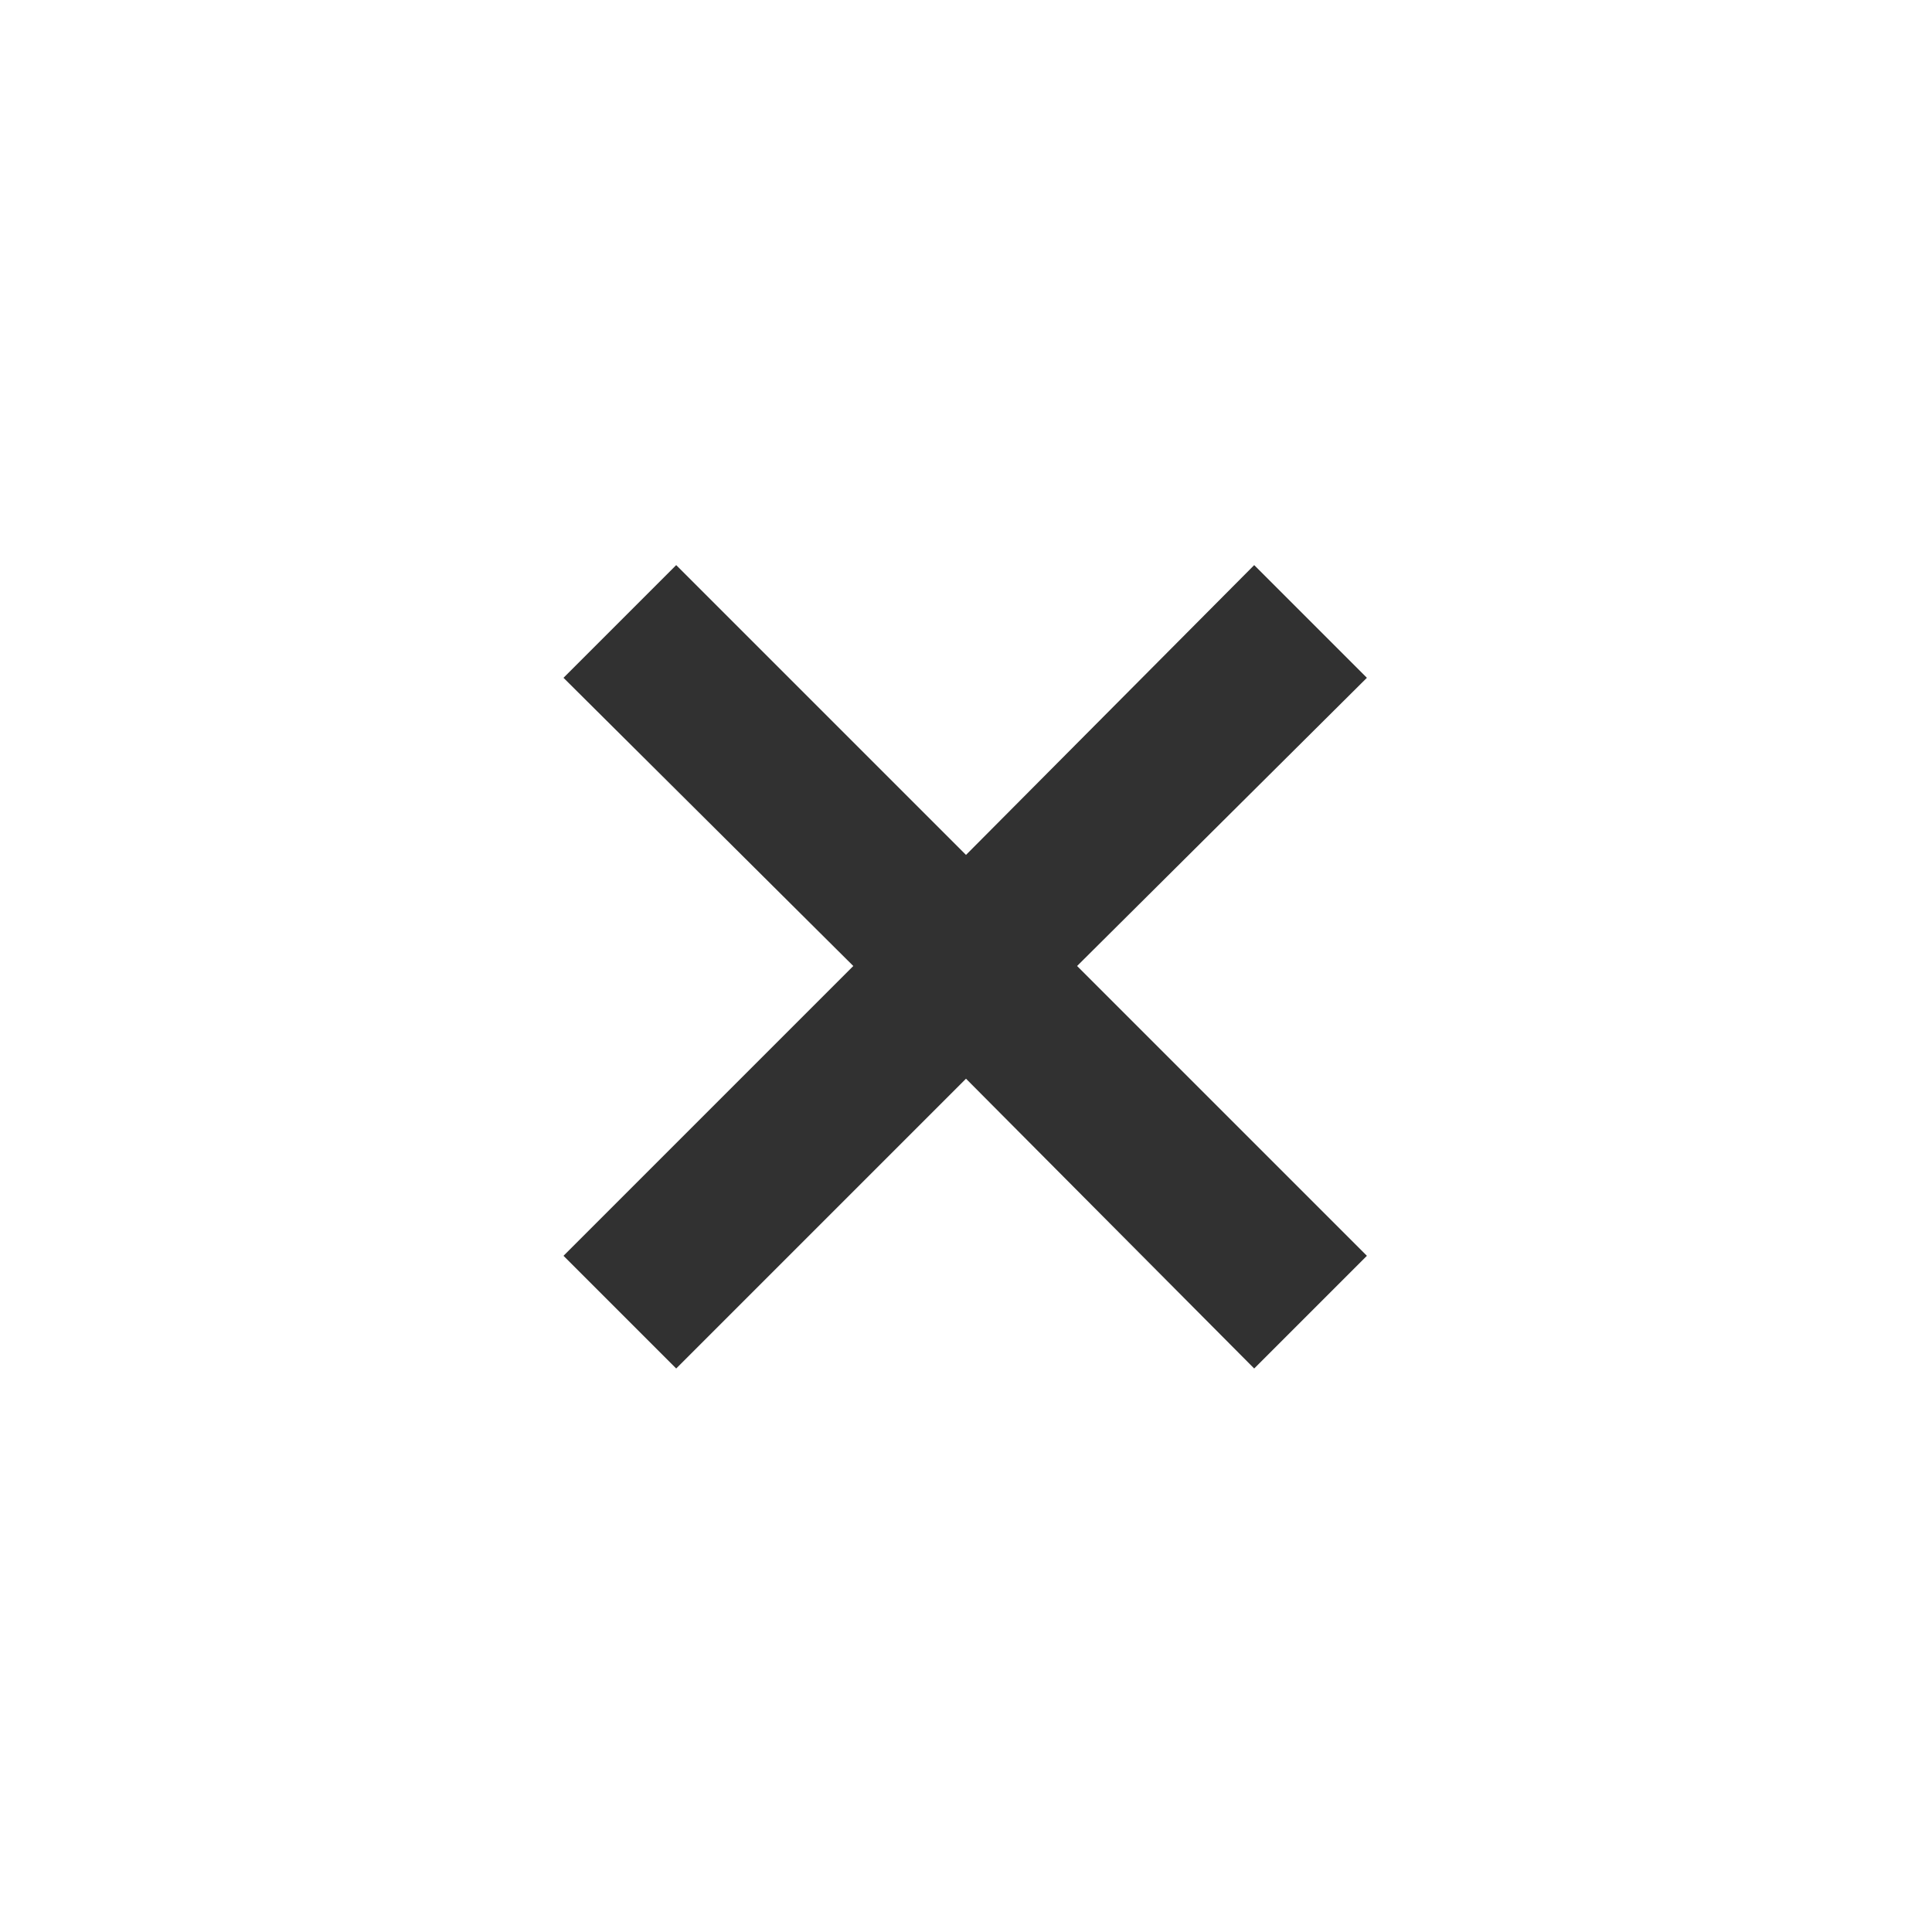
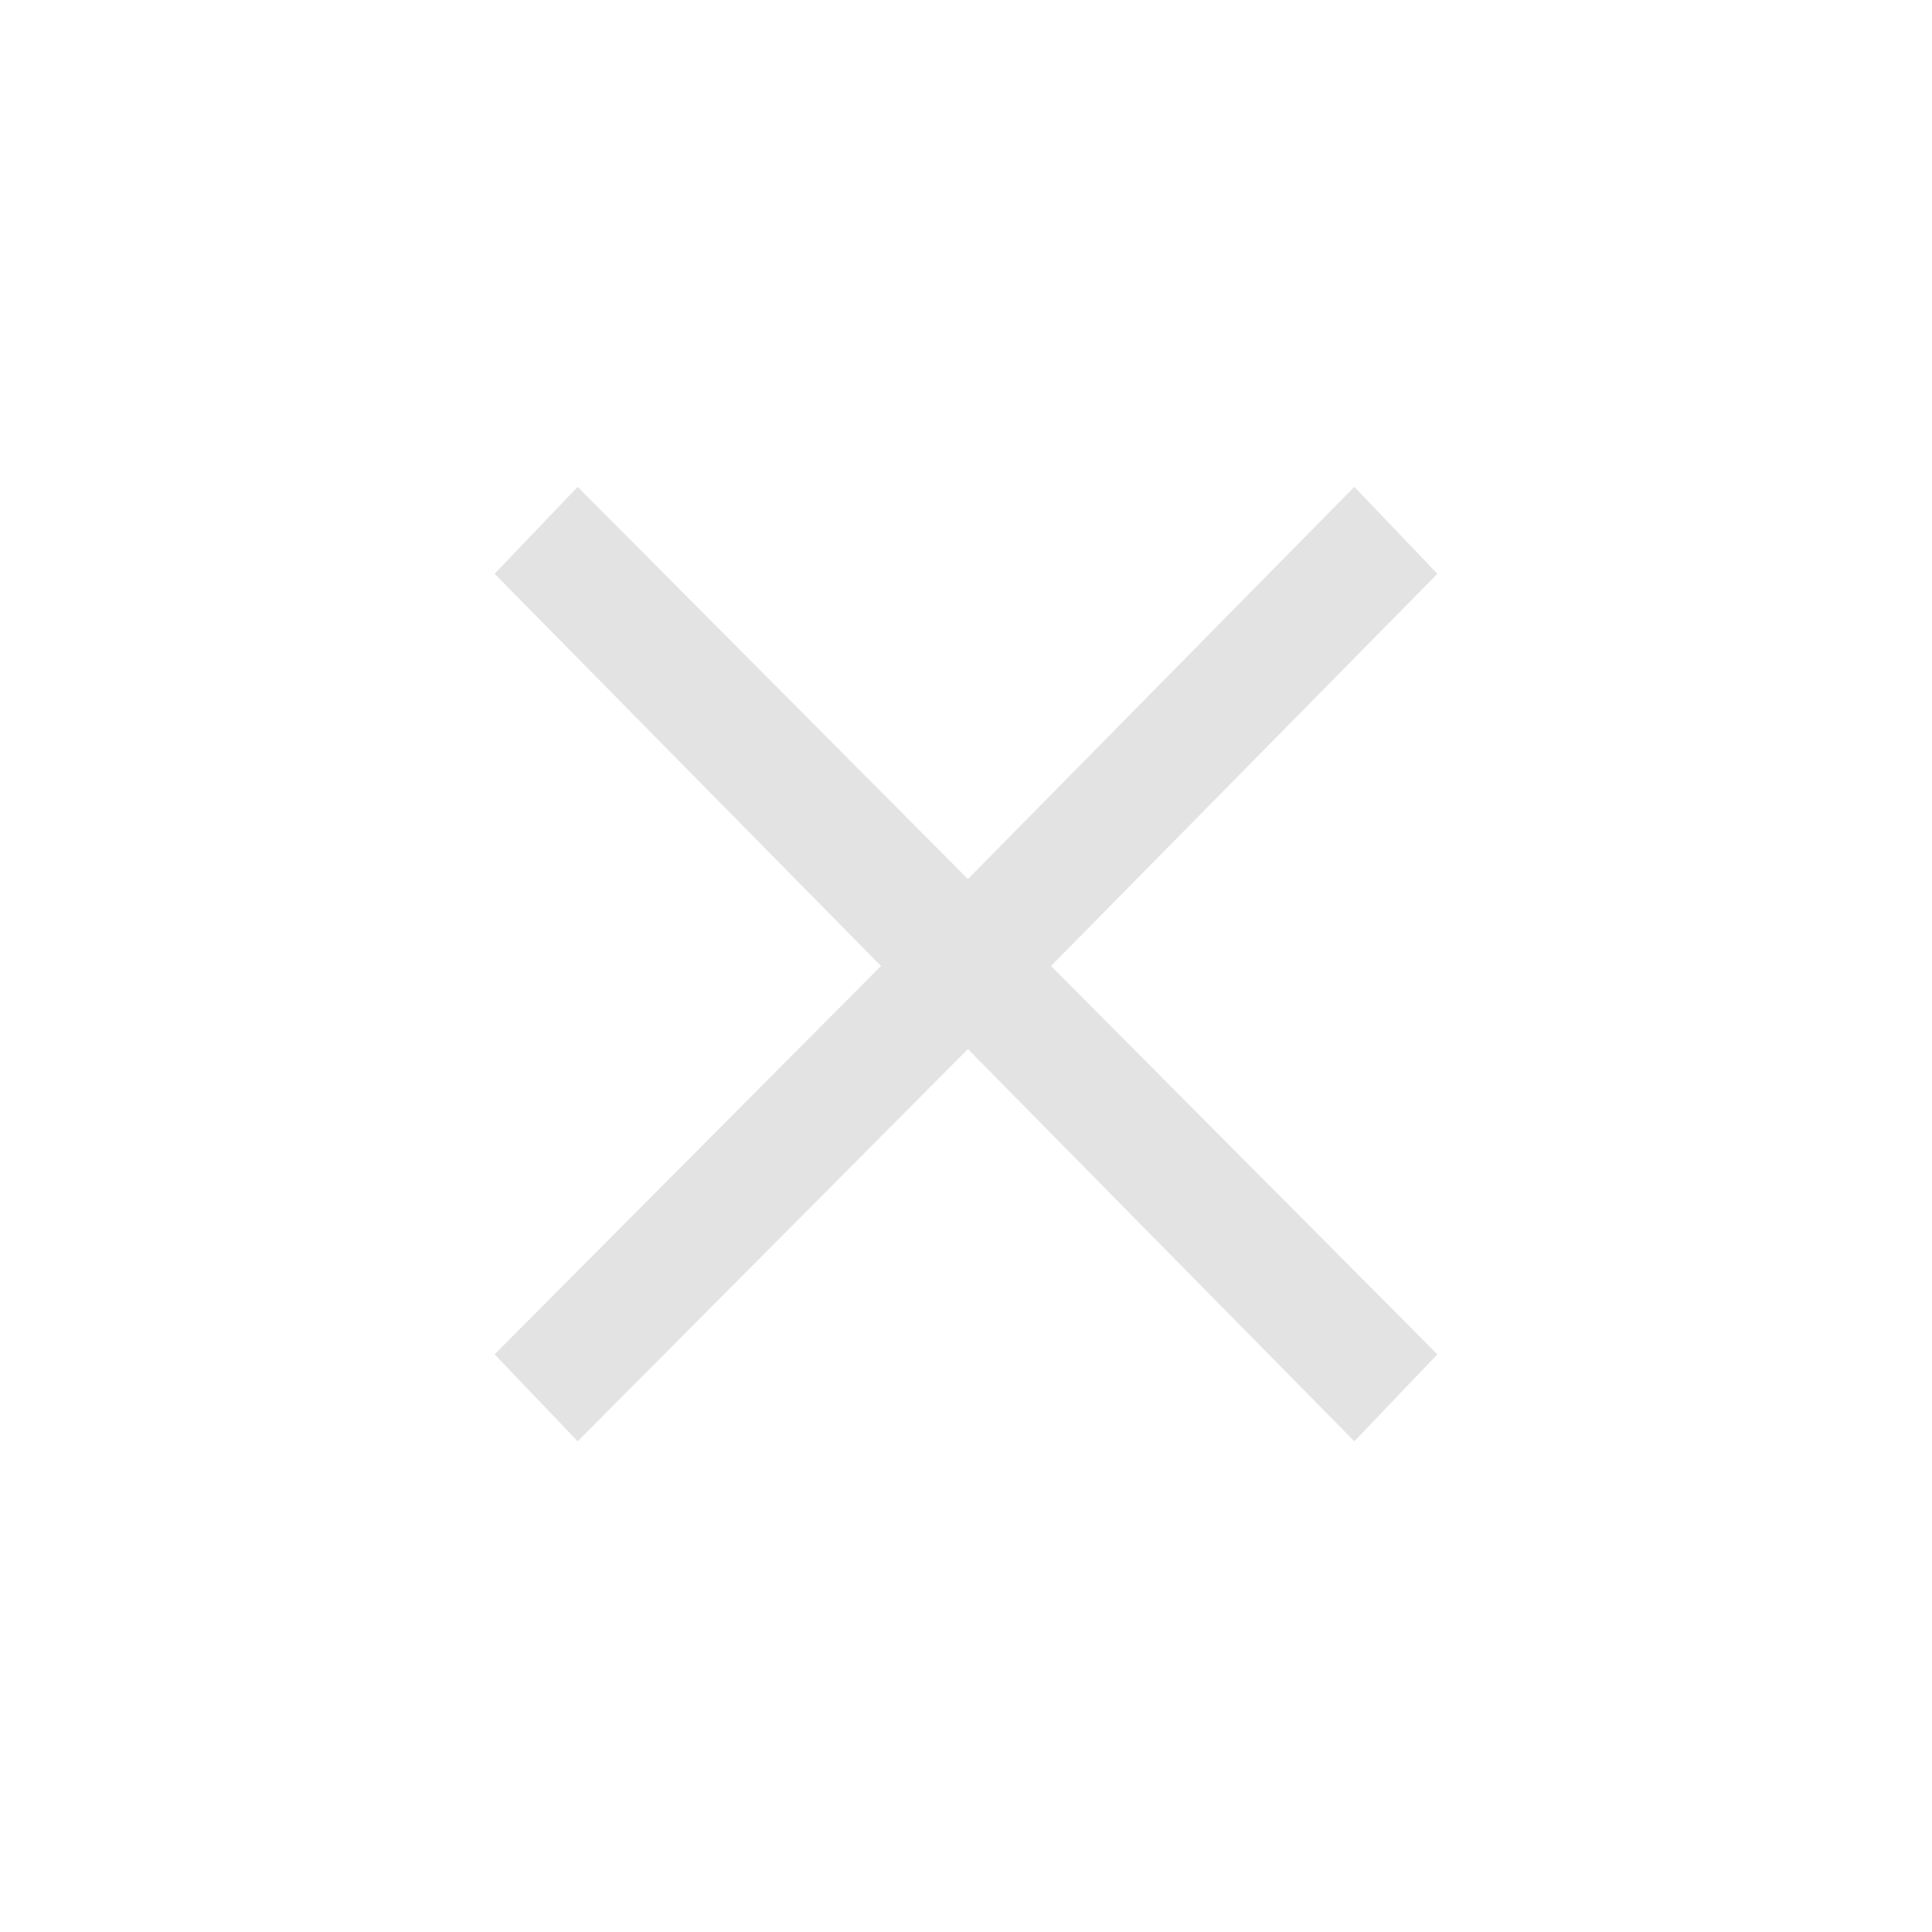
- <svg xmlns="http://www.w3.org/2000/svg" viewBox="0 0 24 24" fill="#313131">
-   <path d="M8.4,17L7,15.6L10.6,12L7,8.42l1.4-1.4l3.6,3.6l3.58-3.6l1.4,1.4L13.38,12l3.6,3.6L15.58,17L12,13.4L8.4,17Z" />
+ <svg xmlns="http://www.w3.org/2000/svg" viewBox="0 0 20 20" fill="#e3e3e3">
+   <path d="M5.98,14.92l-0.86-0.9l4-4.02l-4-4.06l0.86-0.9L10.02,9.1l4-4.06l0.86,0.9l-4,4.06l4,4.02l-0.86,0.9l-4-4.06L5.98,14.92Z" />
</svg>
